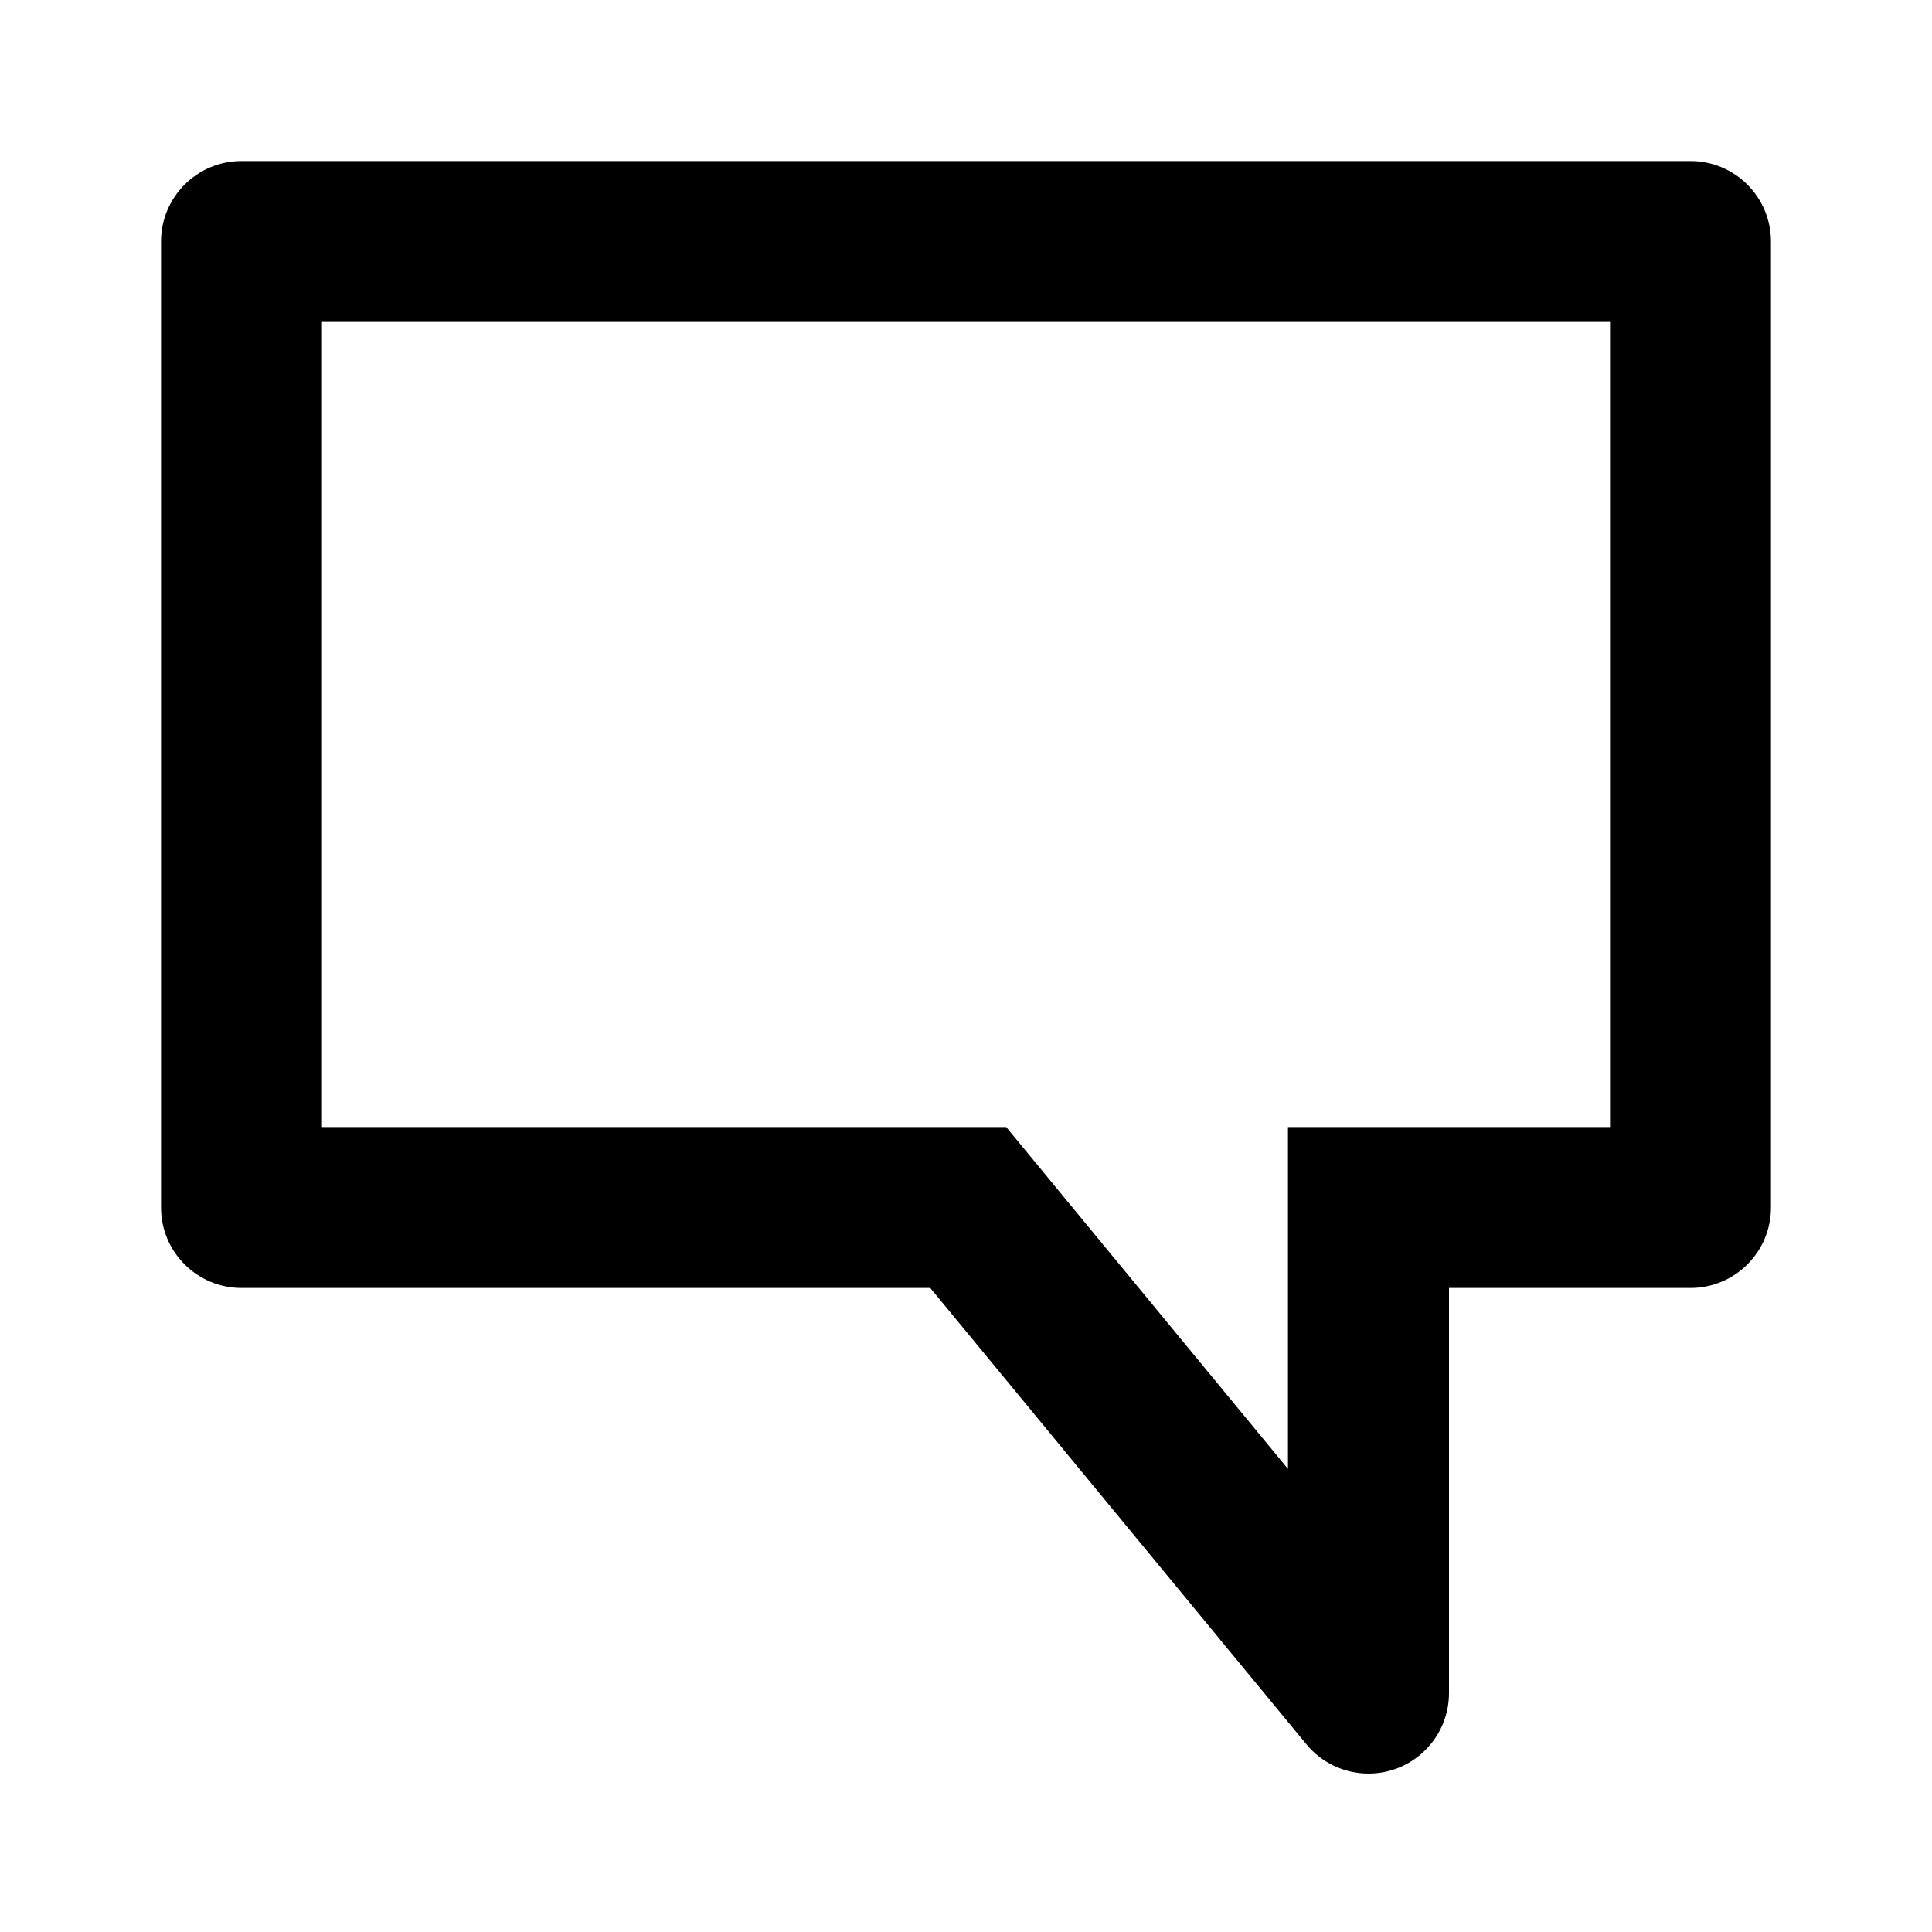
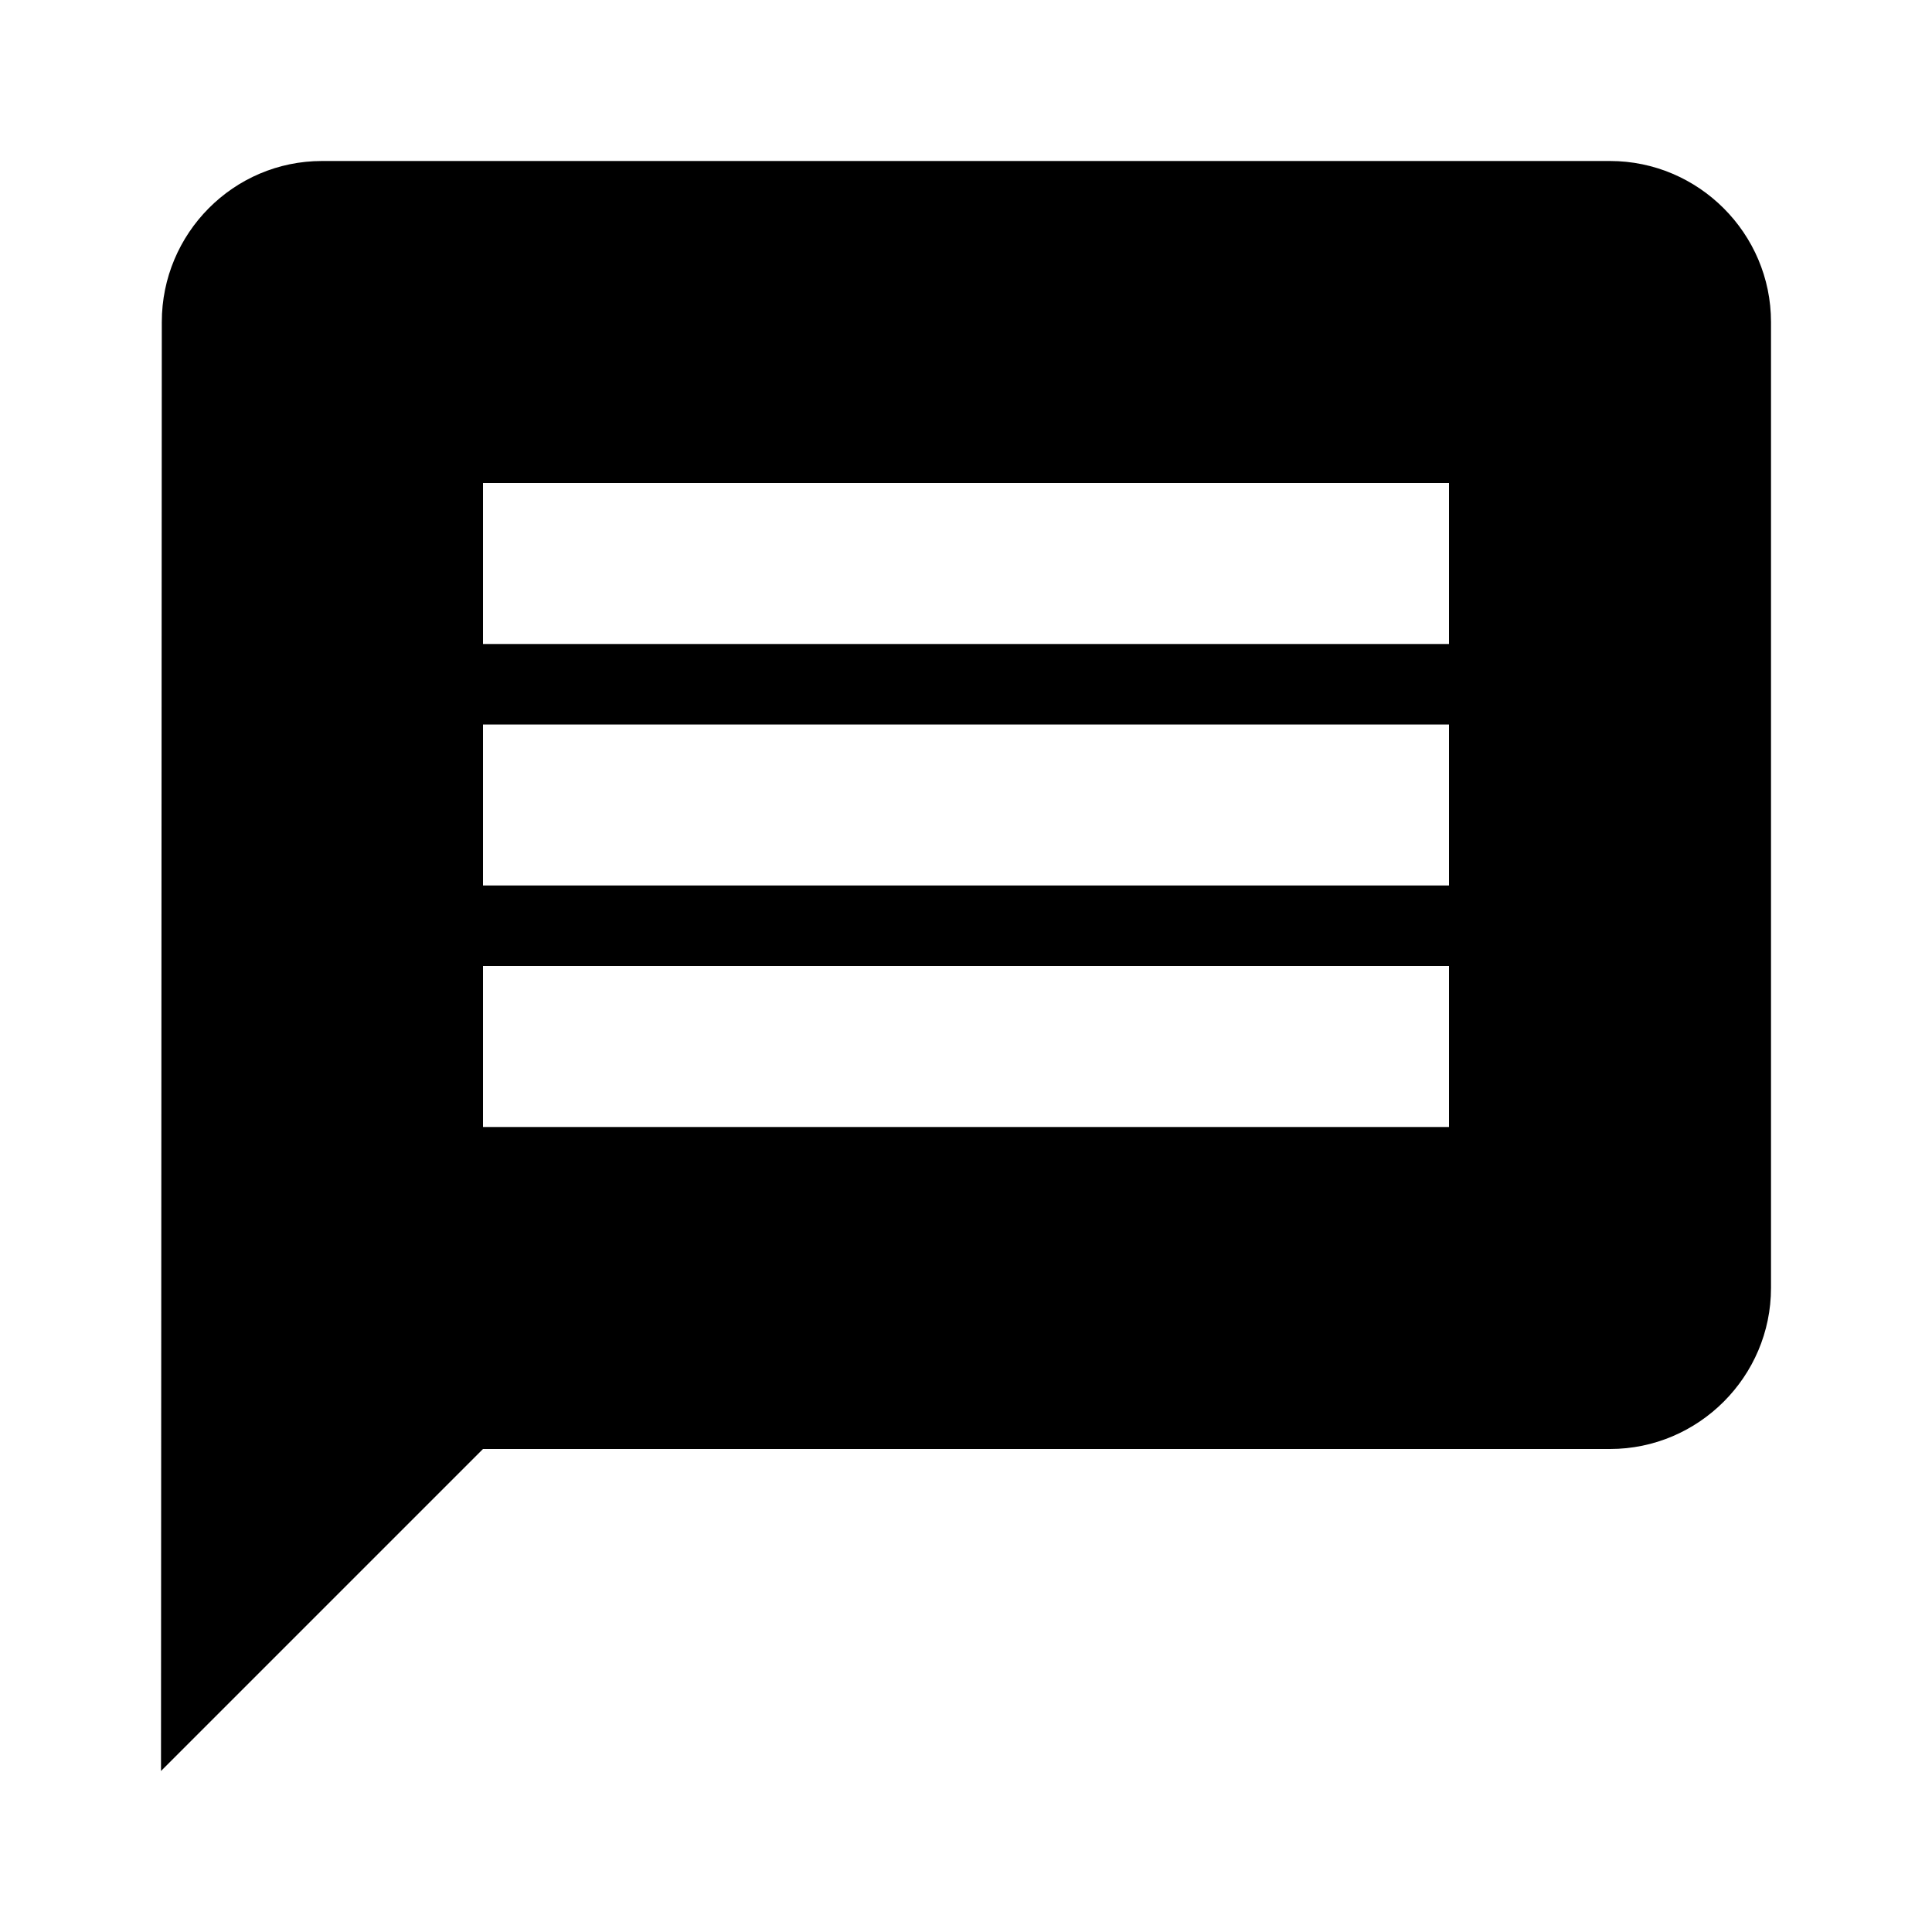
- <svg xmlns="http://www.w3.org/2000/svg" width="20" height="20" viewBox="0 0 20 20">
-   <path fill-rule="evenodd" clip-rule="evenodd" d="M14.167 18.36C14.627 18.36 15 17.987 15 17.526V13.333H17.5C17.96 13.333 18.333 12.96 18.333 12.5V2.5C18.333 2.04 17.96 1.667 17.5 1.667H2.5C2.04 1.667 1.667 2.04 1.667 2.5V12.5C1.667 12.96 2.04 13.333 2.5 13.333H9.63L13.524 18.057C13.682 18.249 13.918 18.36 14.167 18.36ZM3.333 3.333H16.667V11.667H13.333V15.206L10.416 11.667H3.333V3.333Z" />
+ <svg xmlns="http://www.w3.org/2000/svg" width="24" height="24" viewBox="0 0 24 24">
+   <path d="M20 2H4c-1.1 0-1.99.9-1.99 2L2 22l4-4h14c1.1 0 2-.9 2-2V4c0-1.1-.9-2-2-2zm-2 12H6v-2h12v2zm0-3H6V9h12v2zm0-3H6V6h12v2z" />
+   <path d="M0 0h24v24H0z" fill="none" />
</svg>
